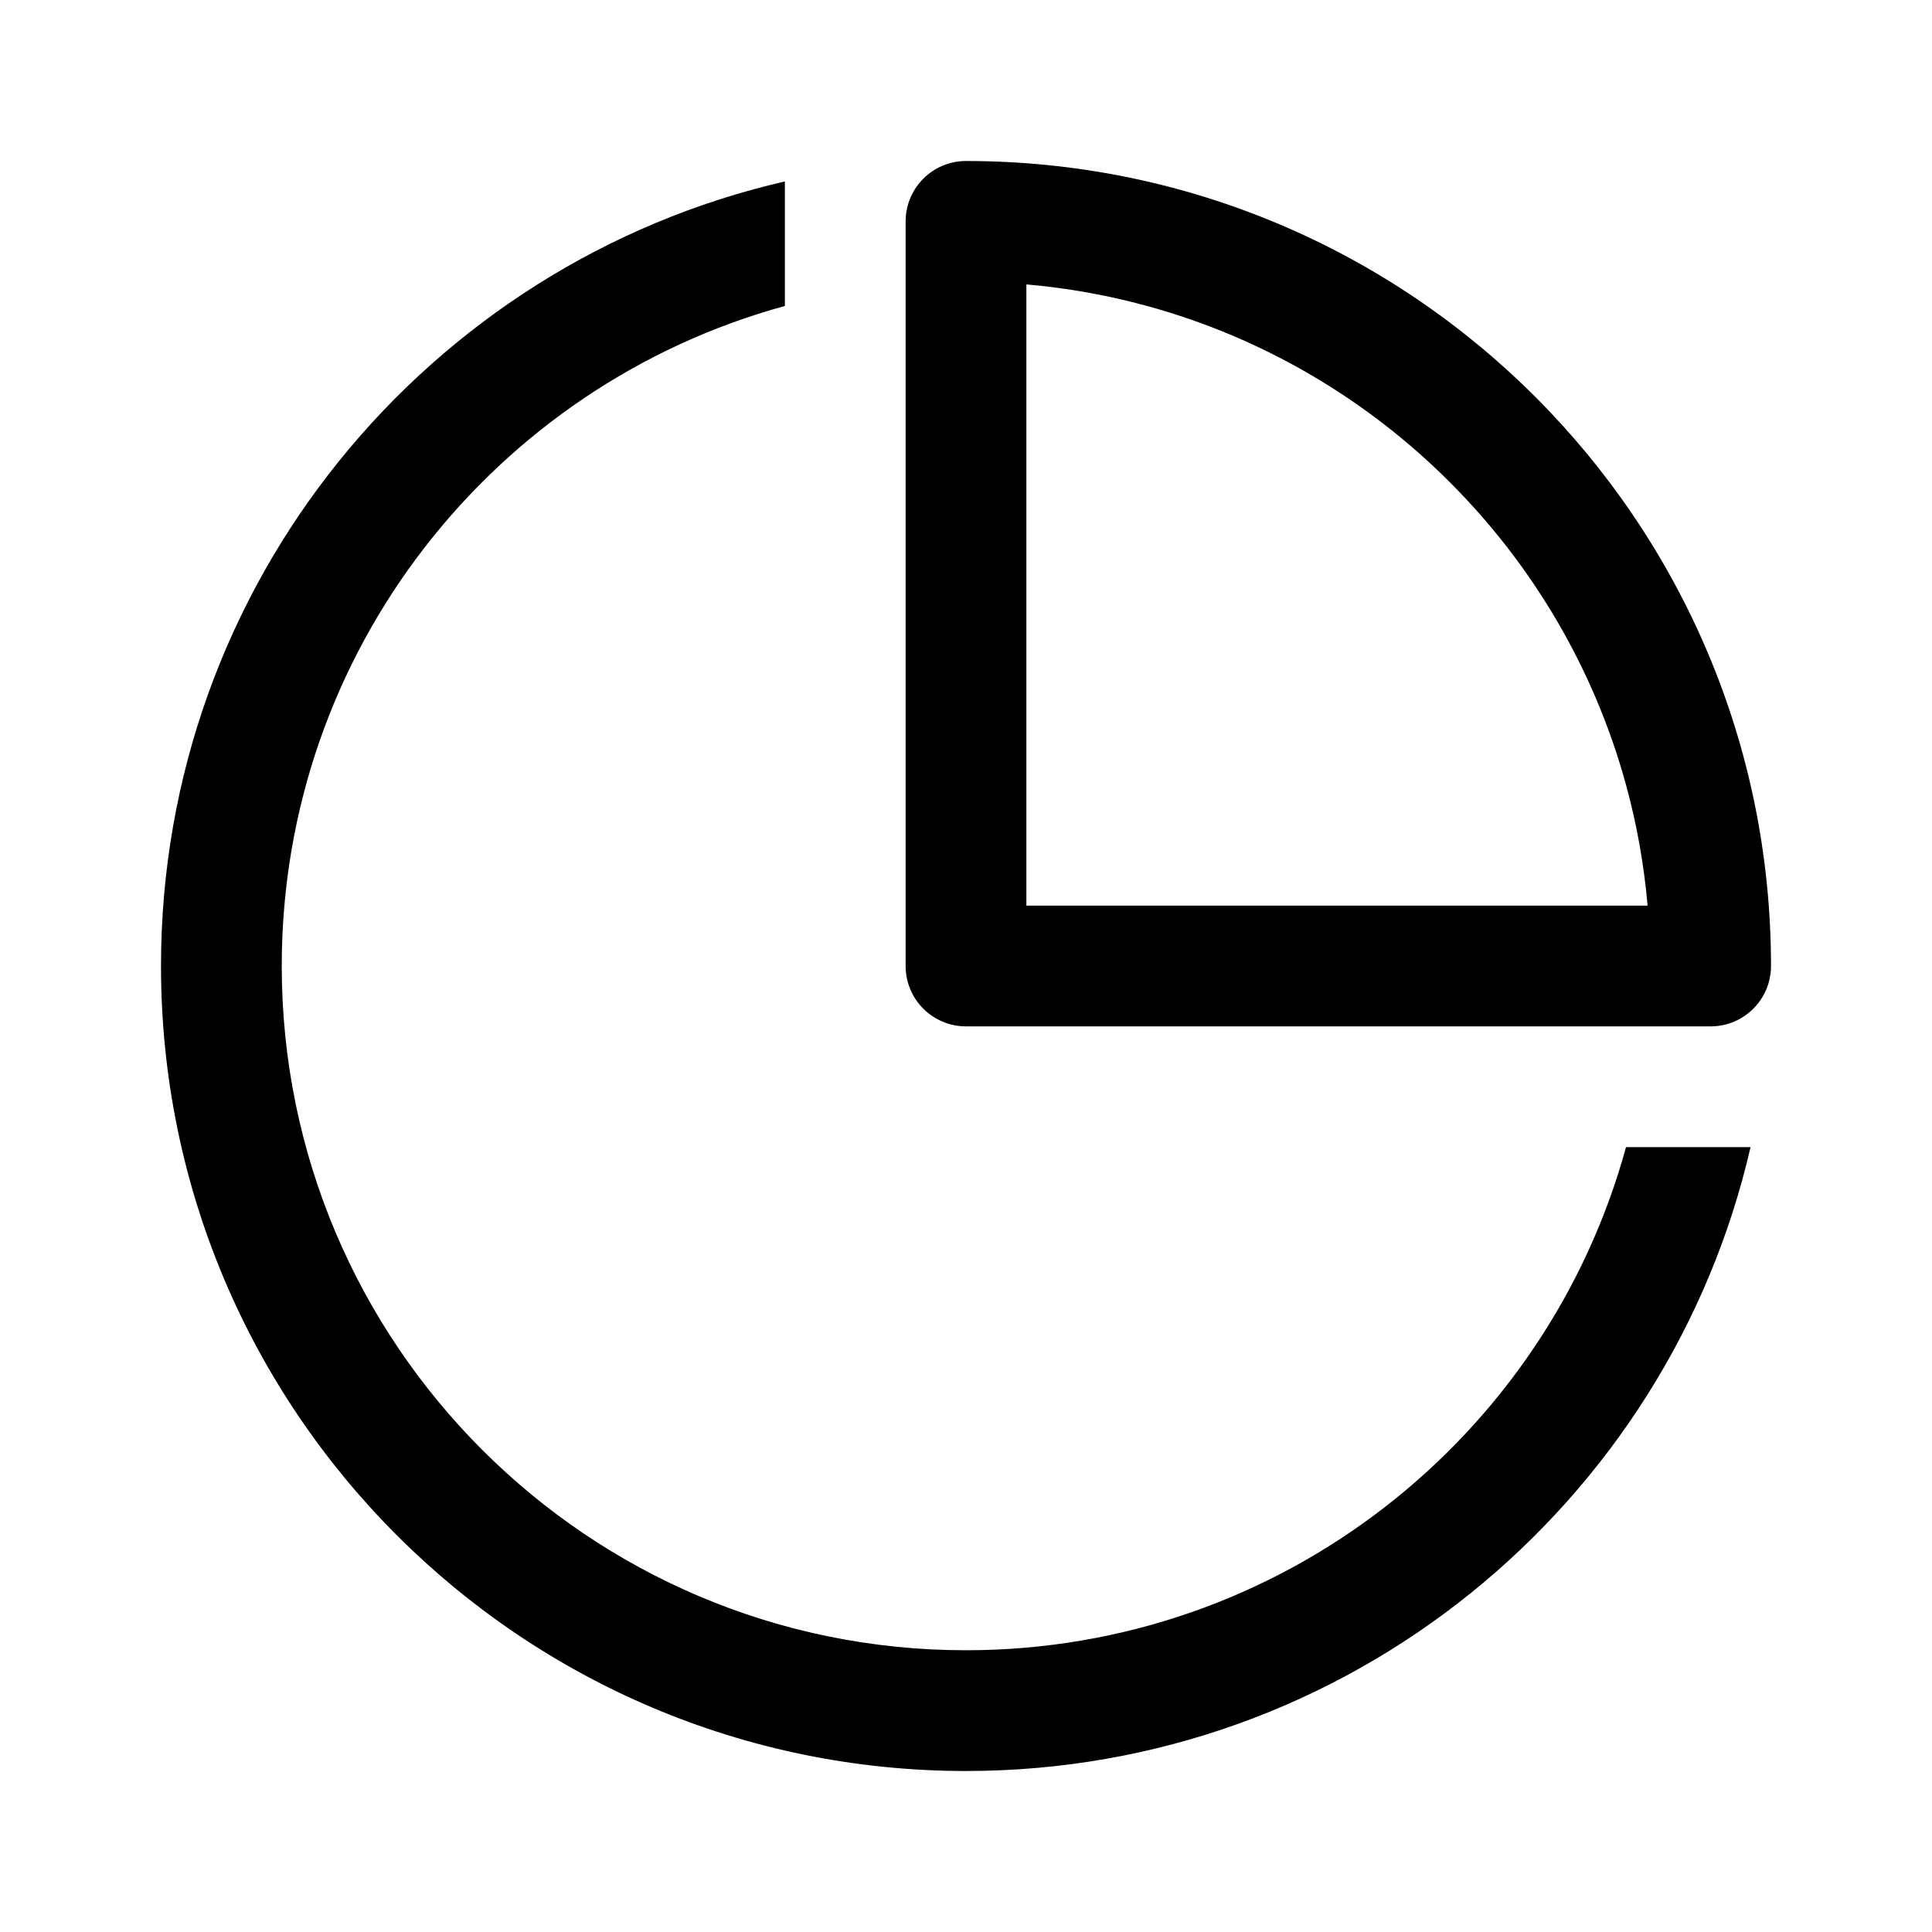
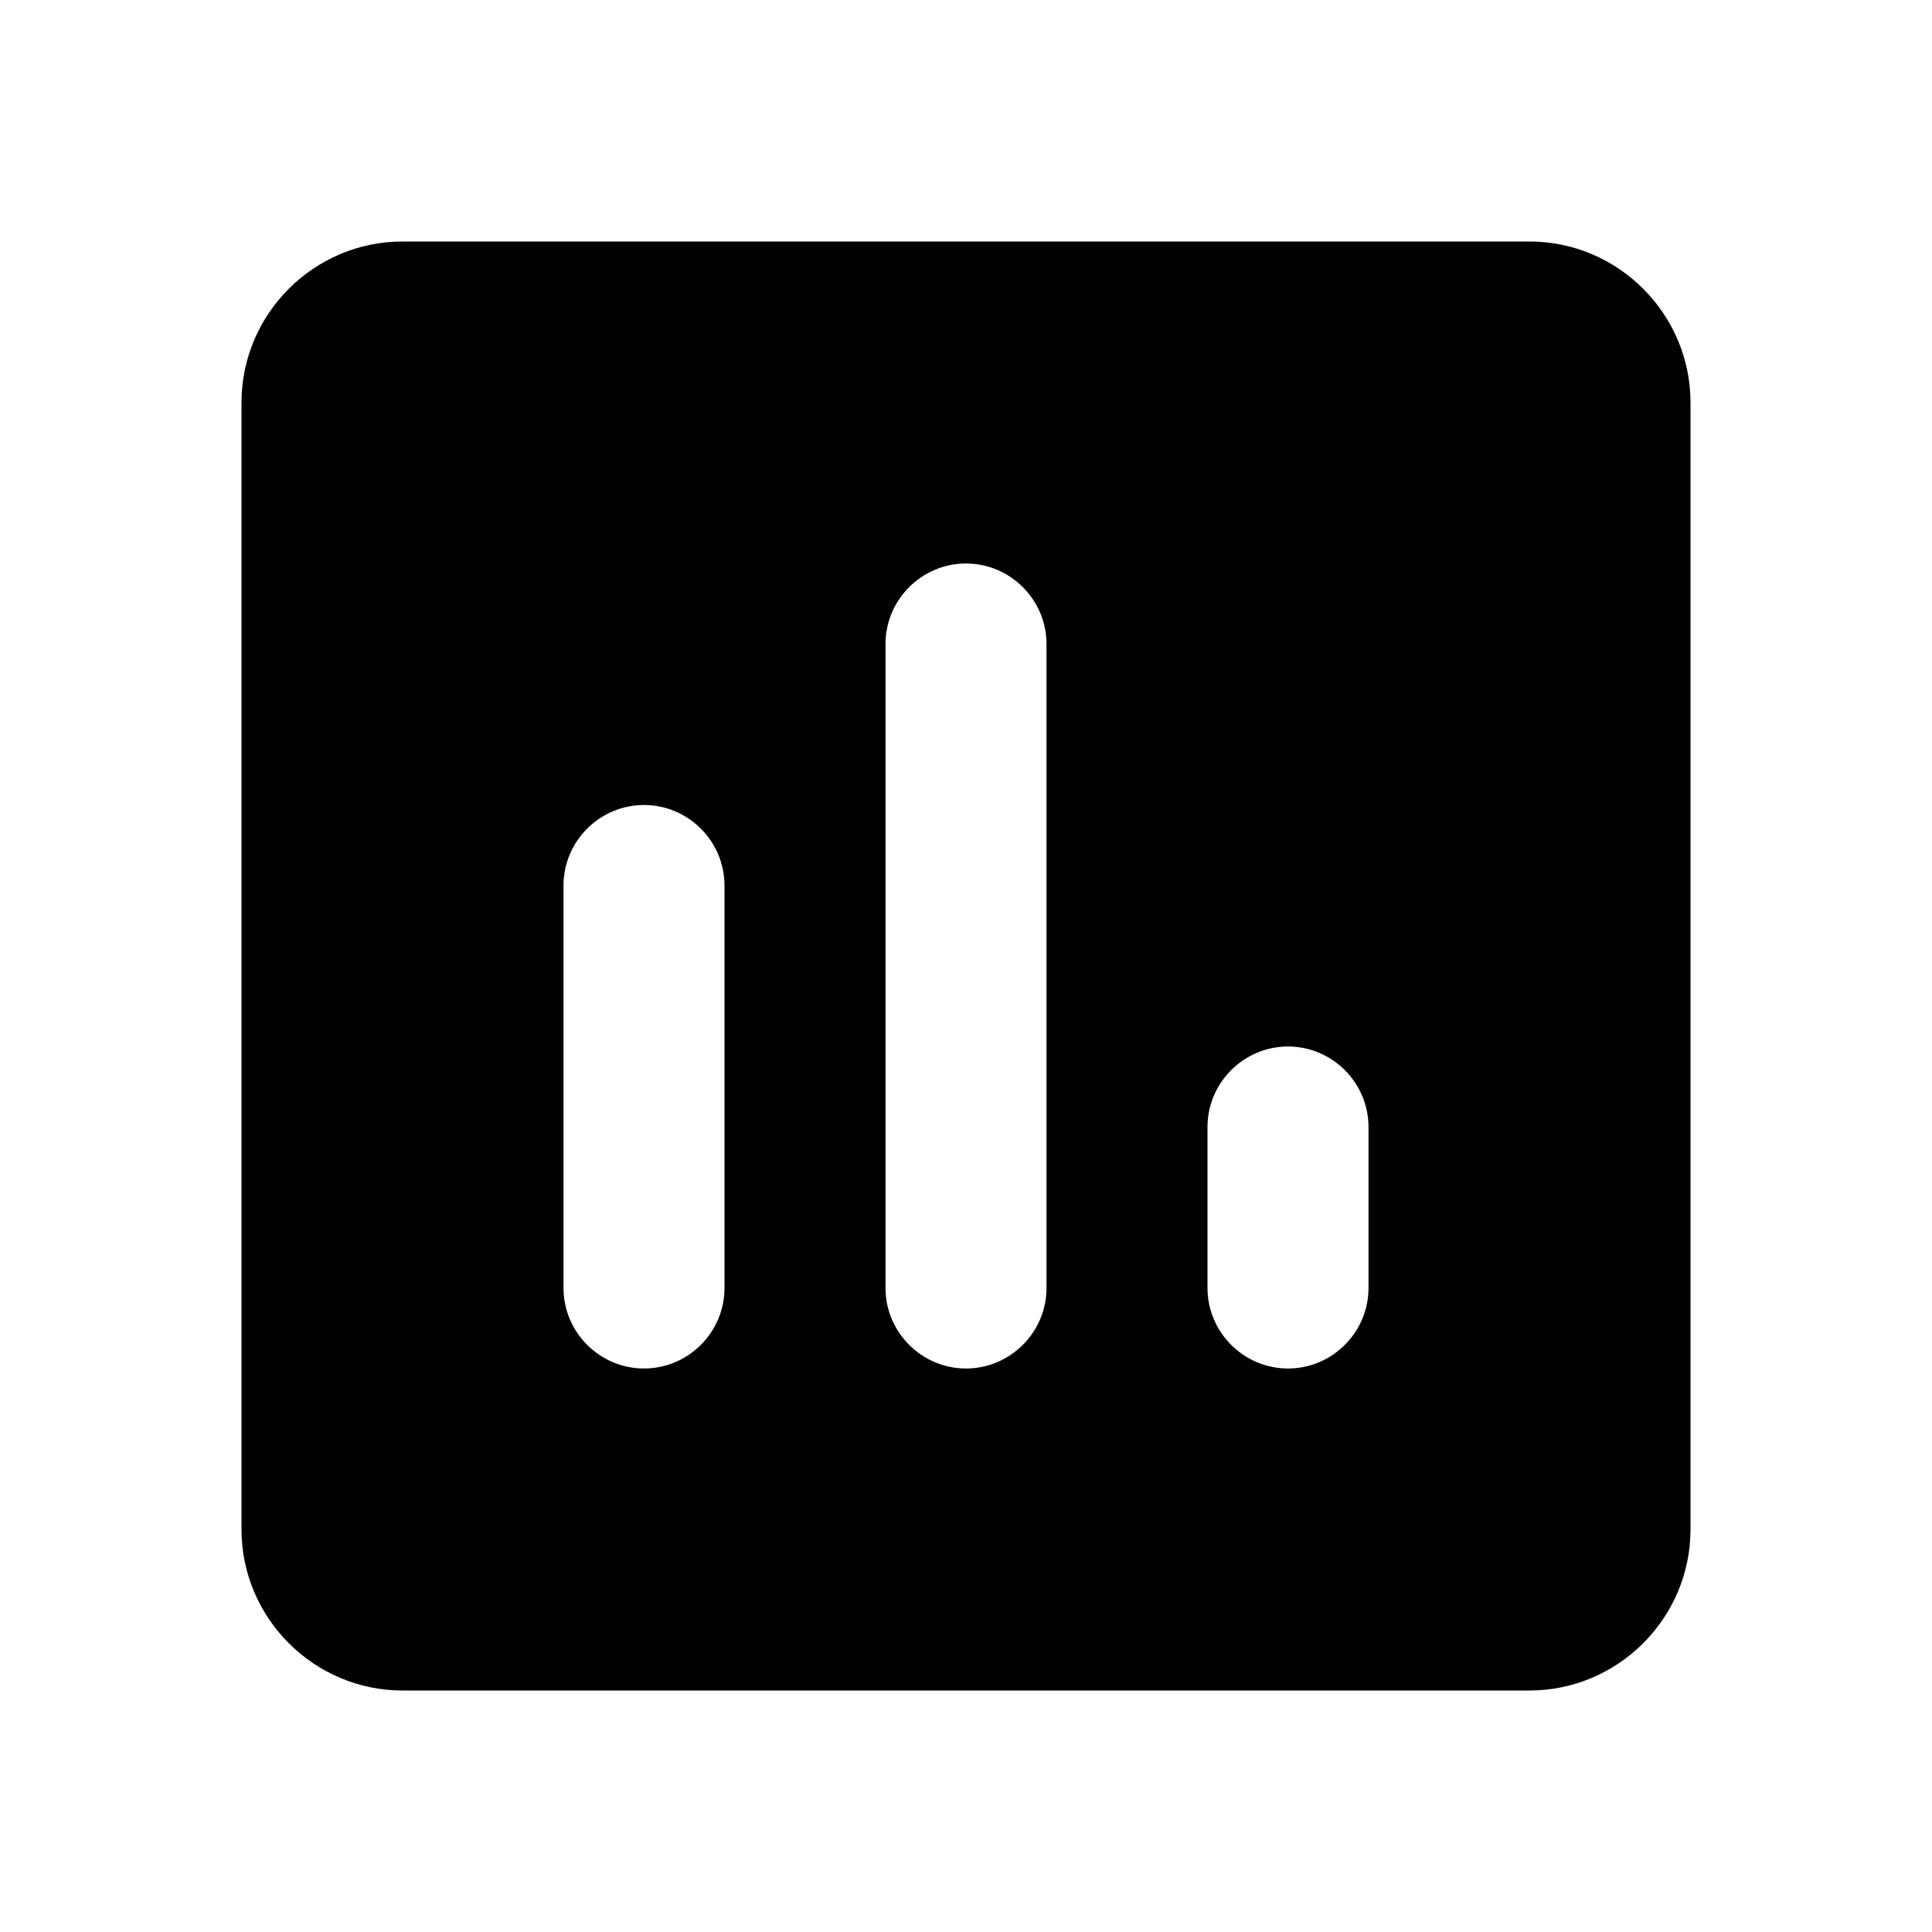
- <svg xmlns="http://www.w3.org/2000/svg" width="24" height="24" viewBox="0 0 24 24" fill="none">
-   <path fillRule="evenodd" clipRule="evenodd" d="M12 2C11.586 2 11.25 2.336 11.25 2.75V12C11.25 12.414 11.586 12.75 12 12.75H21.25C21.664 12.75 22 12.414 22 12C22 6.477 17.523 2 12 2ZM12.75 11.25V3.533C13.264 3.578 13.766 3.668 14.25 3.801V3.801C15.693 4.196 16.983 4.962 18.01 5.99C19.038 7.017 19.804 8.307 20.199 9.75C20.332 10.234 20.422 10.736 20.467 11.25H12.75ZM2 12C2 7.251 5.311 3.275 9.75 2.254V3.801C6.147 4.787 3.5 8.085 3.5 12C3.5 16.694 7.306 20.5 12 20.5C15.915 20.5 19.213 17.852 20.199 14.25H21.746C20.725 18.689 16.749 22 12 22C6.477 22 2 17.523 2 12Z" fill="currentColor" />
+ <svg xmlns="http://www.w3.org/2000/svg" width="24" height="24" viewBox="0 0 24 24" fill="currentColor">
+   <path d="M19 3H5c-1.1 0-2 .9-2 2v14c0 1.1.9 2 2 2h14c1.1 0 2-.9 2-2V5c0-1.1-.9-2-2-2M8 17c-.55 0-1-.45-1-1v-5c0-.55.45-1 1-1s1 .45 1 1v5c0 .55-.45 1-1 1m4 0c-.55 0-1-.45-1-1V8c0-.55.45-1 1-1s1 .45 1 1v8c0 .55-.45 1-1 1m4 0c-.55 0-1-.45-1-1v-2c0-.55.45-1 1-1s1 .45 1 1v2c0 .55-.45 1-1 1" />
</svg>
